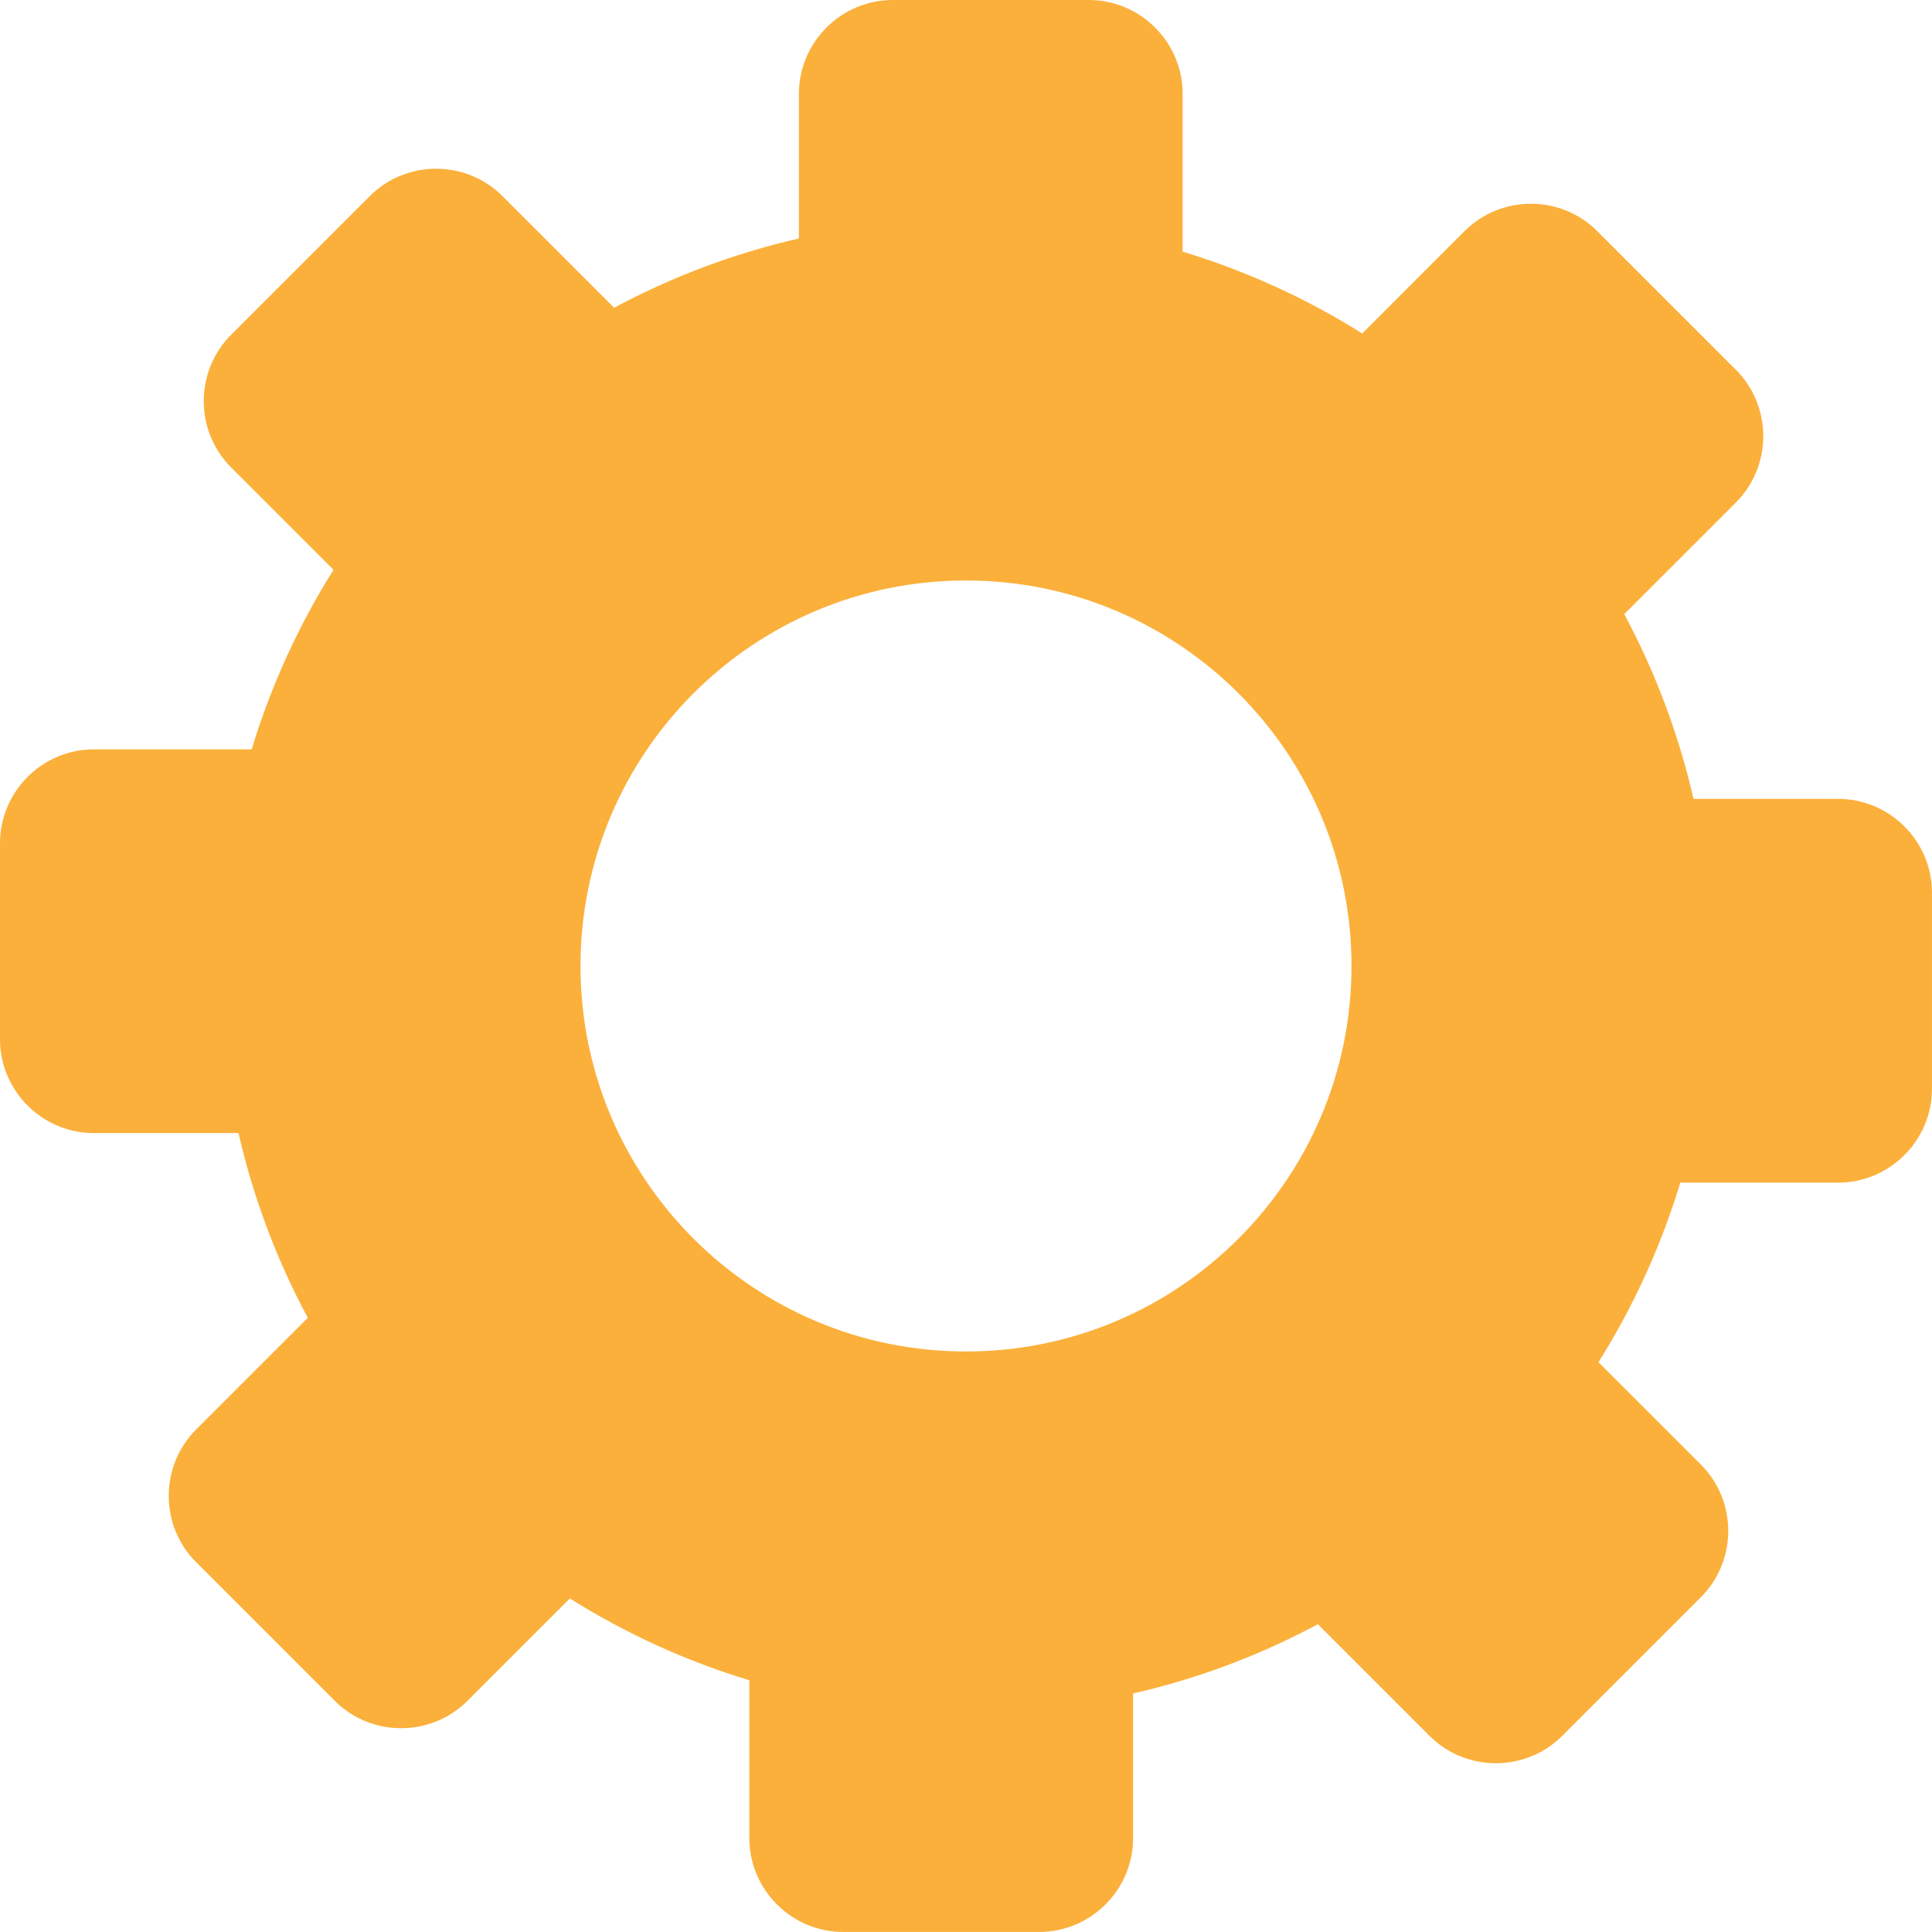
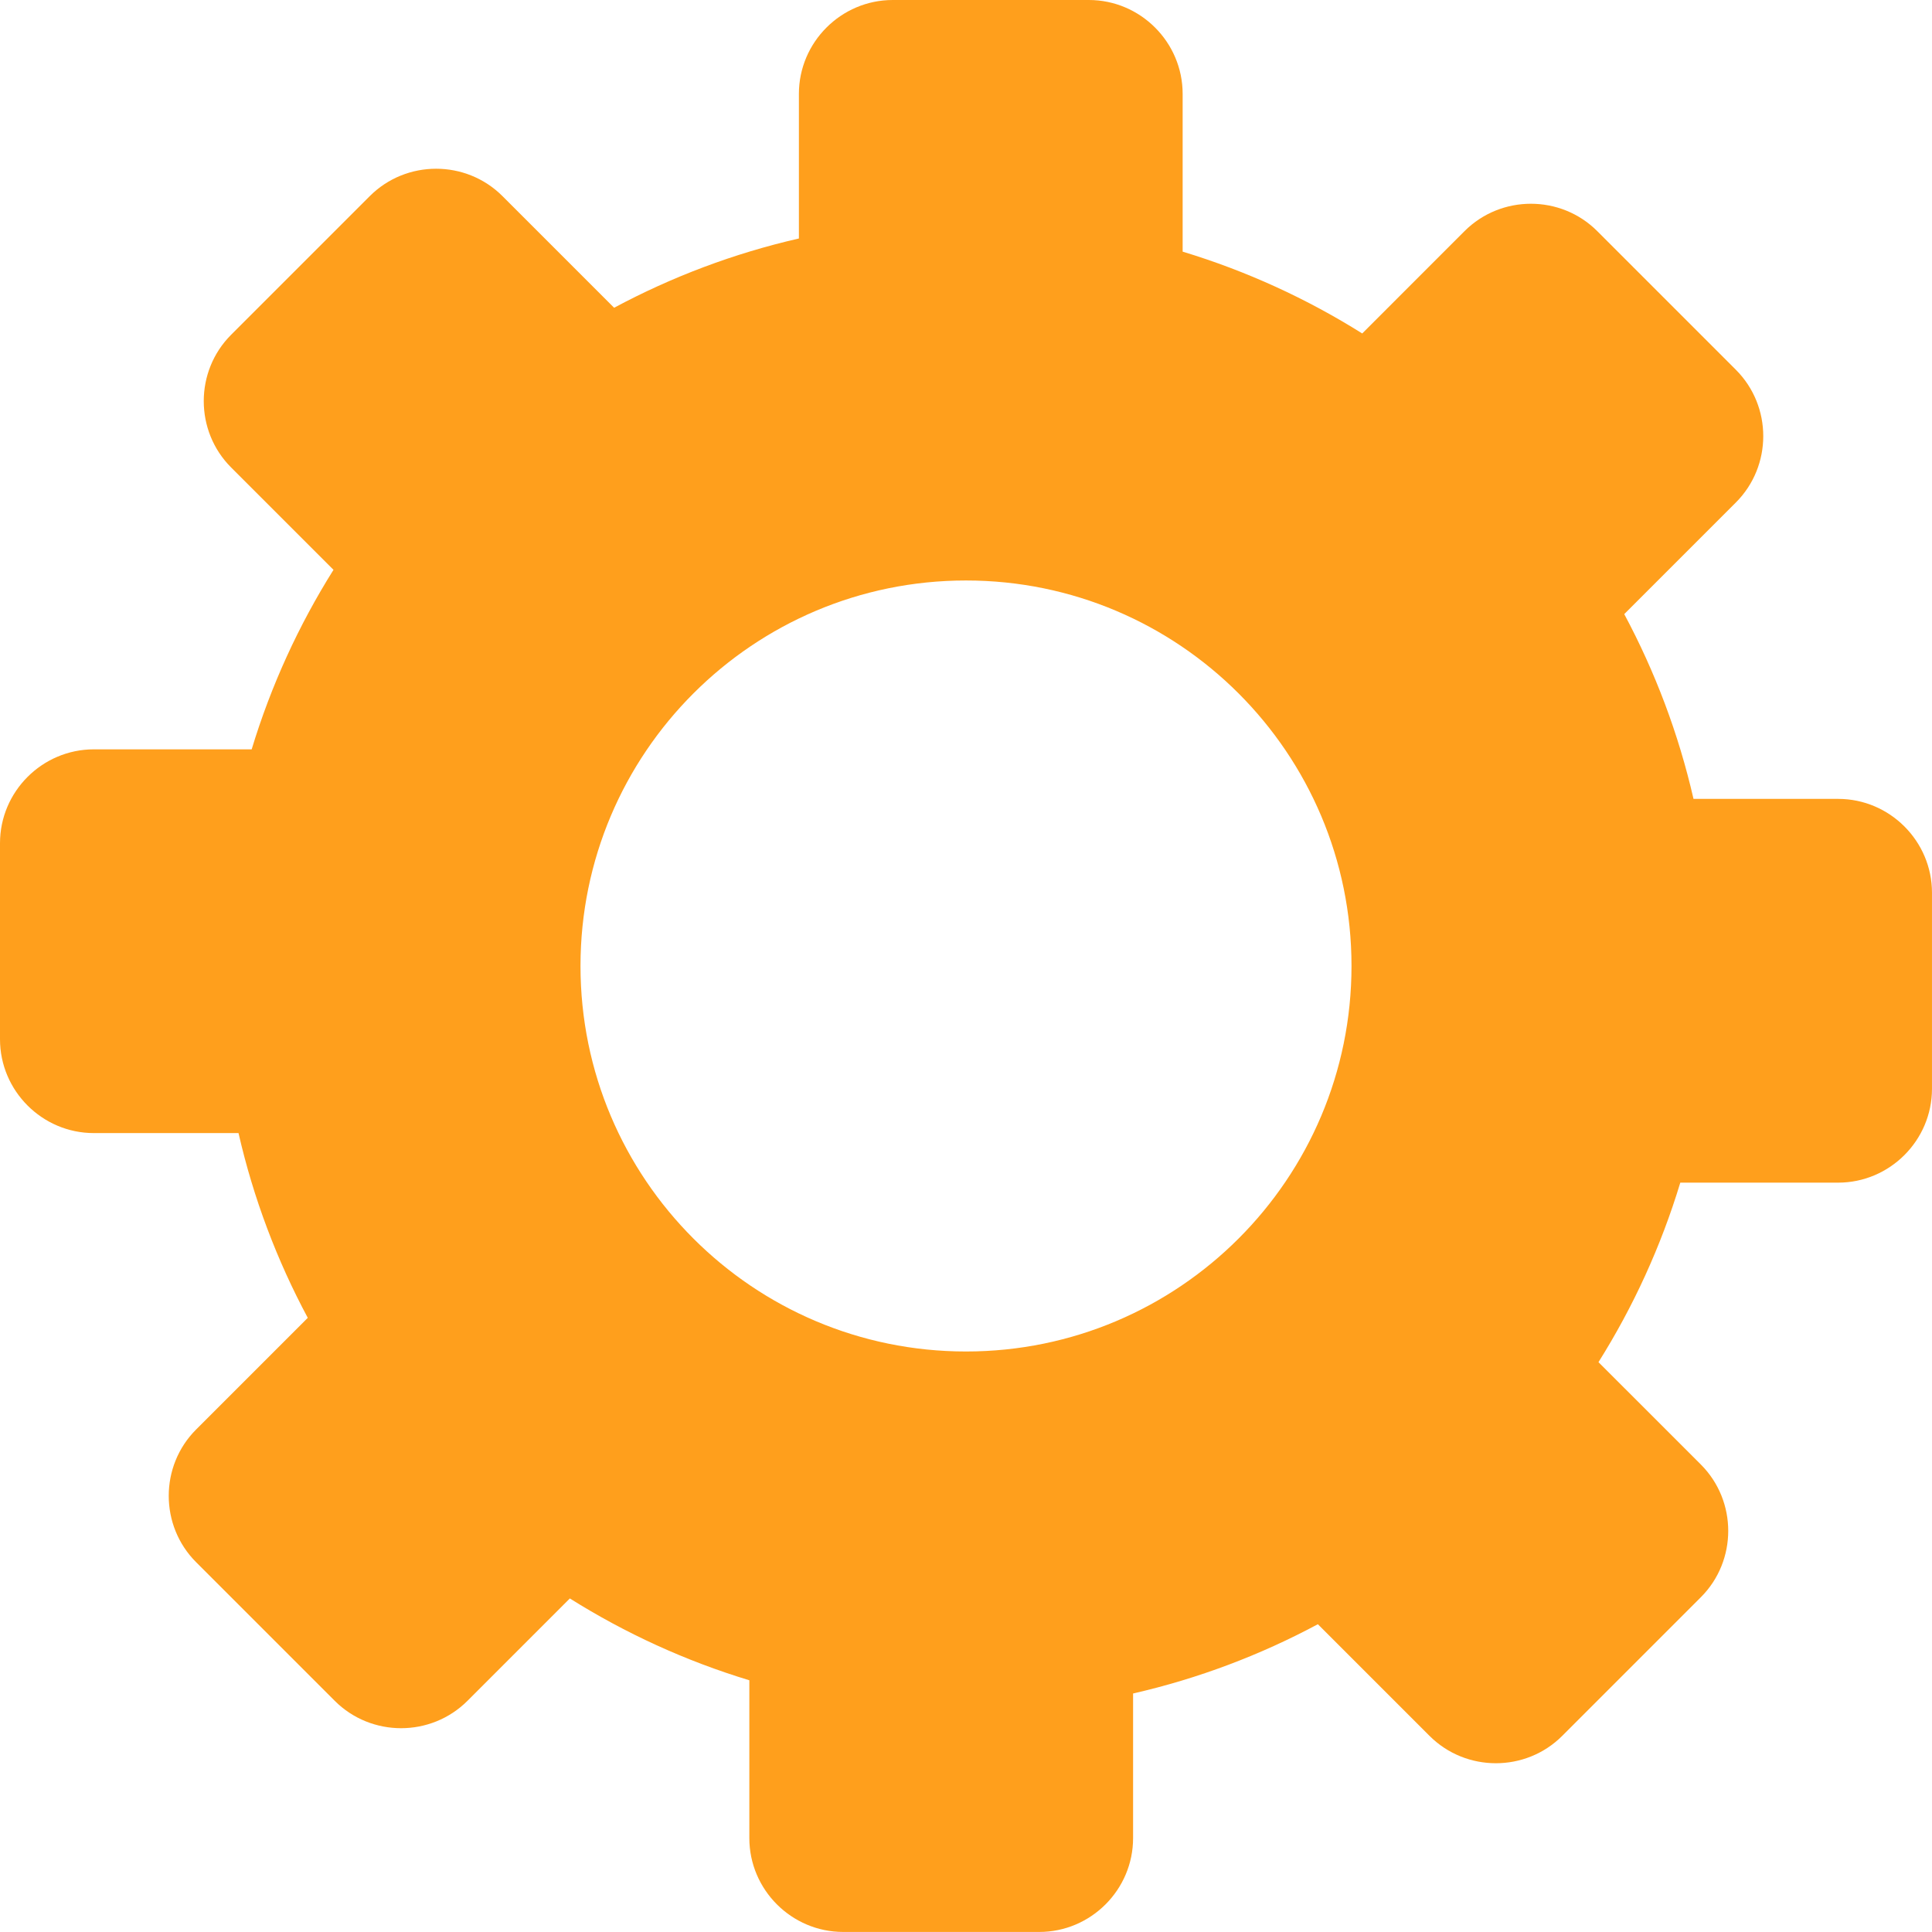
<svg xmlns="http://www.w3.org/2000/svg" version="1.1" id="Layer_1" x="0px" y="0px" width="122.88px" height="122.878px" viewBox="0 0 122.88 122.878" enable-background="new 0 0 122.88 122.878" xml:space="preserve">
  <g>
-     <path fill="#FBB03B" fill-rule="evenodd" clip-rule="evenodd" d="M101.589,14.7l8.818,8.819c2.321,2.321,2.321,6.118,0,8.439l-7.101,7.101 c1.959,3.658,3.454,7.601,4.405,11.752h9.199c3.283,0,5.969,2.686,5.969,5.968V69.25c0,3.283-2.686,5.969-5.969,5.969h-10.039 c-1.231,4.063-2.992,7.896-5.204,11.418l6.512,6.51c2.321,2.323,2.321,6.12,0,8.44l-8.818,8.819c-2.321,2.32-6.119,2.32-8.439,0 l-7.102-7.102c-3.657,1.96-7.601,3.456-11.753,4.406v9.199c0,3.282-2.685,5.968-5.968,5.968H53.629 c-3.283,0-5.969-2.686-5.969-5.968v-10.039c-4.063-1.232-7.896-2.993-11.417-5.205l-6.511,6.512c-2.323,2.321-6.12,2.321-8.441,0 l-8.818-8.818c-2.321-2.321-2.321-6.118,0-8.439l7.102-7.102c-1.96-3.657-3.456-7.6-4.405-11.751H5.968 C2.686,72.067,0,69.382,0,66.099V53.628c0-3.283,2.686-5.968,5.968-5.968h10.039c1.232-4.063,2.993-7.896,5.204-11.418l-6.511-6.51 c-2.321-2.322-2.321-6.12,0-8.44l8.819-8.819c2.321-2.321,6.118-2.321,8.439,0l7.101,7.101c3.658-1.96,7.601-3.456,11.753-4.406 V5.969C50.812,2.686,53.498,0,56.78,0h12.471c3.282,0,5.968,2.686,5.968,5.969v10.036c4.064,1.231,7.898,2.992,11.422,5.204 l6.507-6.509C95.471,12.379,99.268,12.379,101.589,14.7L101.589,14.7z M61.44,36.92c13.54,0,24.519,10.98,24.519,24.519 c0,13.538-10.979,24.519-24.519,24.519c-13.539,0-24.519-10.98-24.519-24.519C36.921,47.9,47.901,36.92,61.44,36.92L61.44,36.92z" />
+     <path fill="#FF9F1C" fill-rule="evenodd" clip-rule="evenodd" d="M101.589,14.7l8.818,8.819c2.321,2.321,2.321,6.118,0,8.439l-7.101,7.101 c1.959,3.658,3.454,7.601,4.405,11.752h9.199c3.283,0,5.969,2.686,5.969,5.968V69.25c0,3.283-2.686,5.969-5.969,5.969h-10.039 c-1.231,4.063-2.992,7.896-5.204,11.418l6.512,6.51c2.321,2.323,2.321,6.12,0,8.44l-8.818,8.819c-2.321,2.32-6.119,2.32-8.439,0 l-7.102-7.102c-3.657,1.96-7.601,3.456-11.753,4.406v9.199c0,3.282-2.685,5.968-5.968,5.968H53.629 c-3.283,0-5.969-2.686-5.969-5.968v-10.039c-4.063-1.232-7.896-2.993-11.417-5.205l-6.511,6.512c-2.323,2.321-6.12,2.321-8.441,0 l-8.818-8.818c-2.321-2.321-2.321-6.118,0-8.439l7.102-7.102c-1.96-3.657-3.456-7.6-4.405-11.751H5.968 C2.686,72.067,0,69.382,0,66.099V53.628c0-3.283,2.686-5.968,5.968-5.968h10.039c1.232-4.063,2.993-7.896,5.204-11.418l-6.511-6.51 c-2.321-2.322-2.321-6.12,0-8.44l8.819-8.819c2.321-2.321,6.118-2.321,8.439,0l7.101,7.101c3.658-1.96,7.601-3.456,11.753-4.406 V5.969C50.812,2.686,53.498,0,56.78,0h12.471c3.282,0,5.968,2.686,5.968,5.969v10.036c4.064,1.231,7.898,2.992,11.422,5.204 l6.507-6.509C95.471,12.379,99.268,12.379,101.589,14.7L101.589,14.7z M61.44,36.92c13.54,0,24.519,10.98,24.519,24.519 c0,13.538-10.979,24.519-24.519,24.519c-13.539,0-24.519-10.98-24.519-24.519C36.921,47.9,47.901,36.92,61.44,36.92L61.44,36.92z" />
  </g>
</svg>
